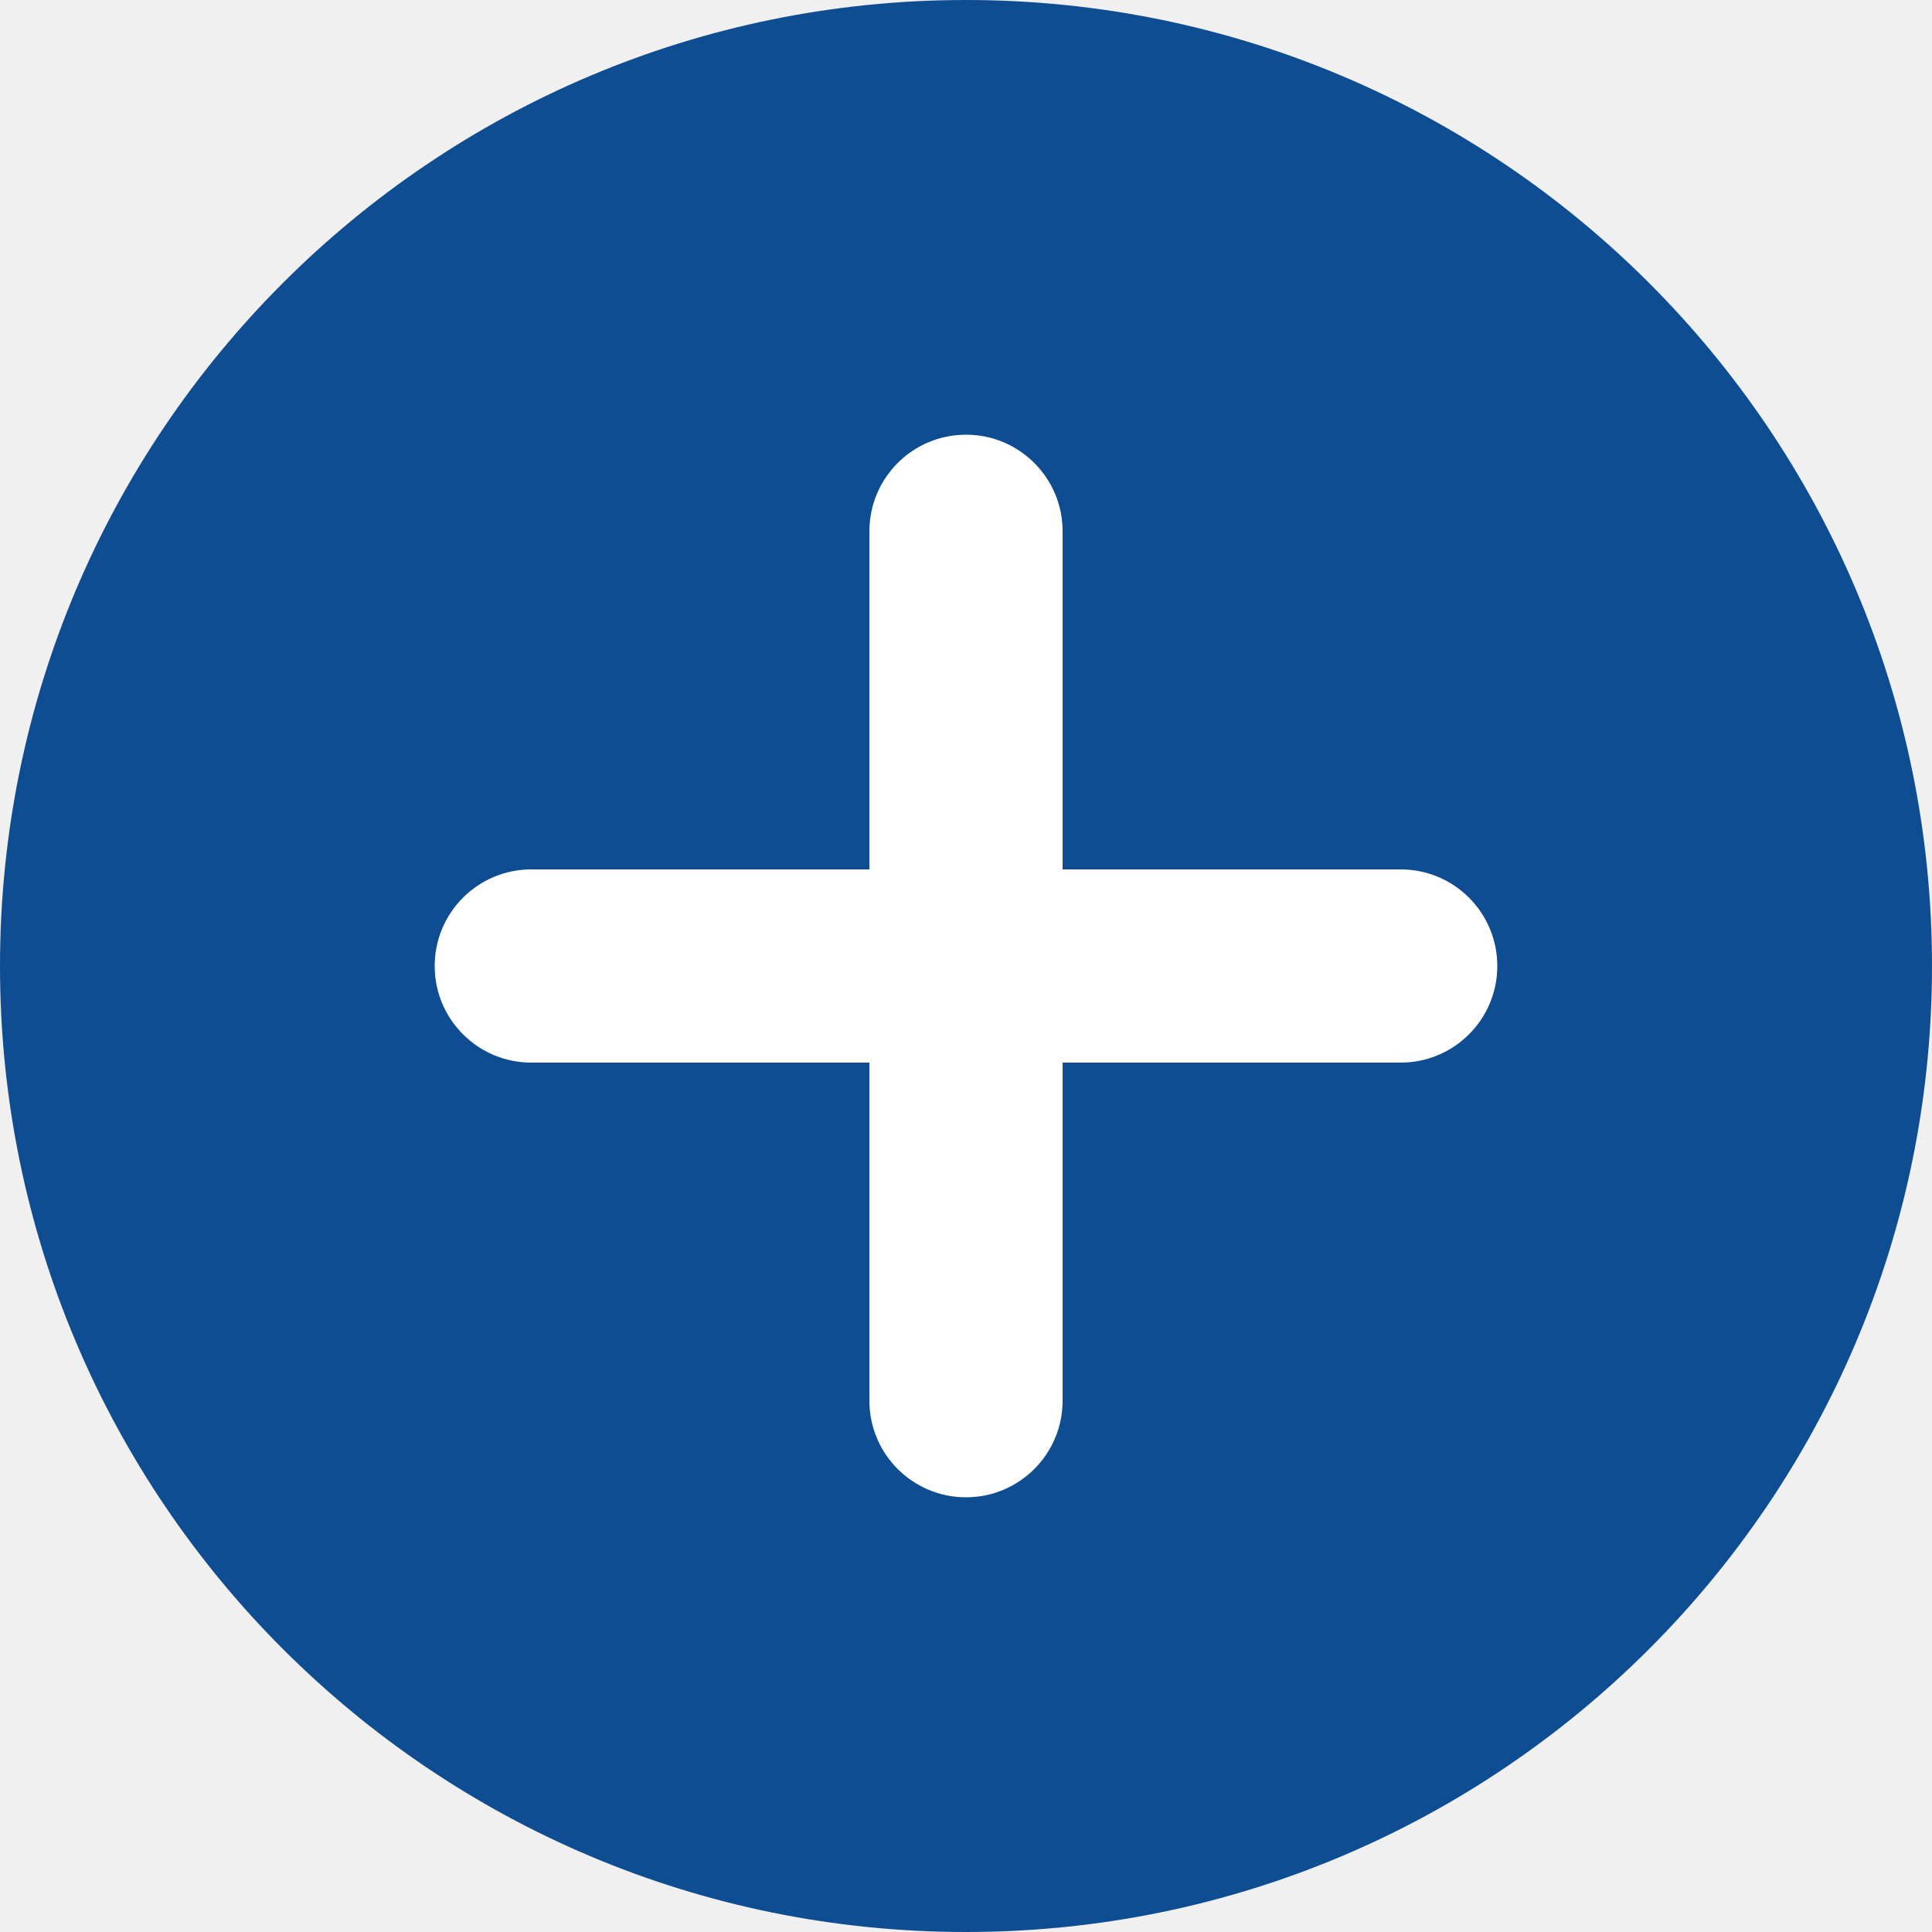
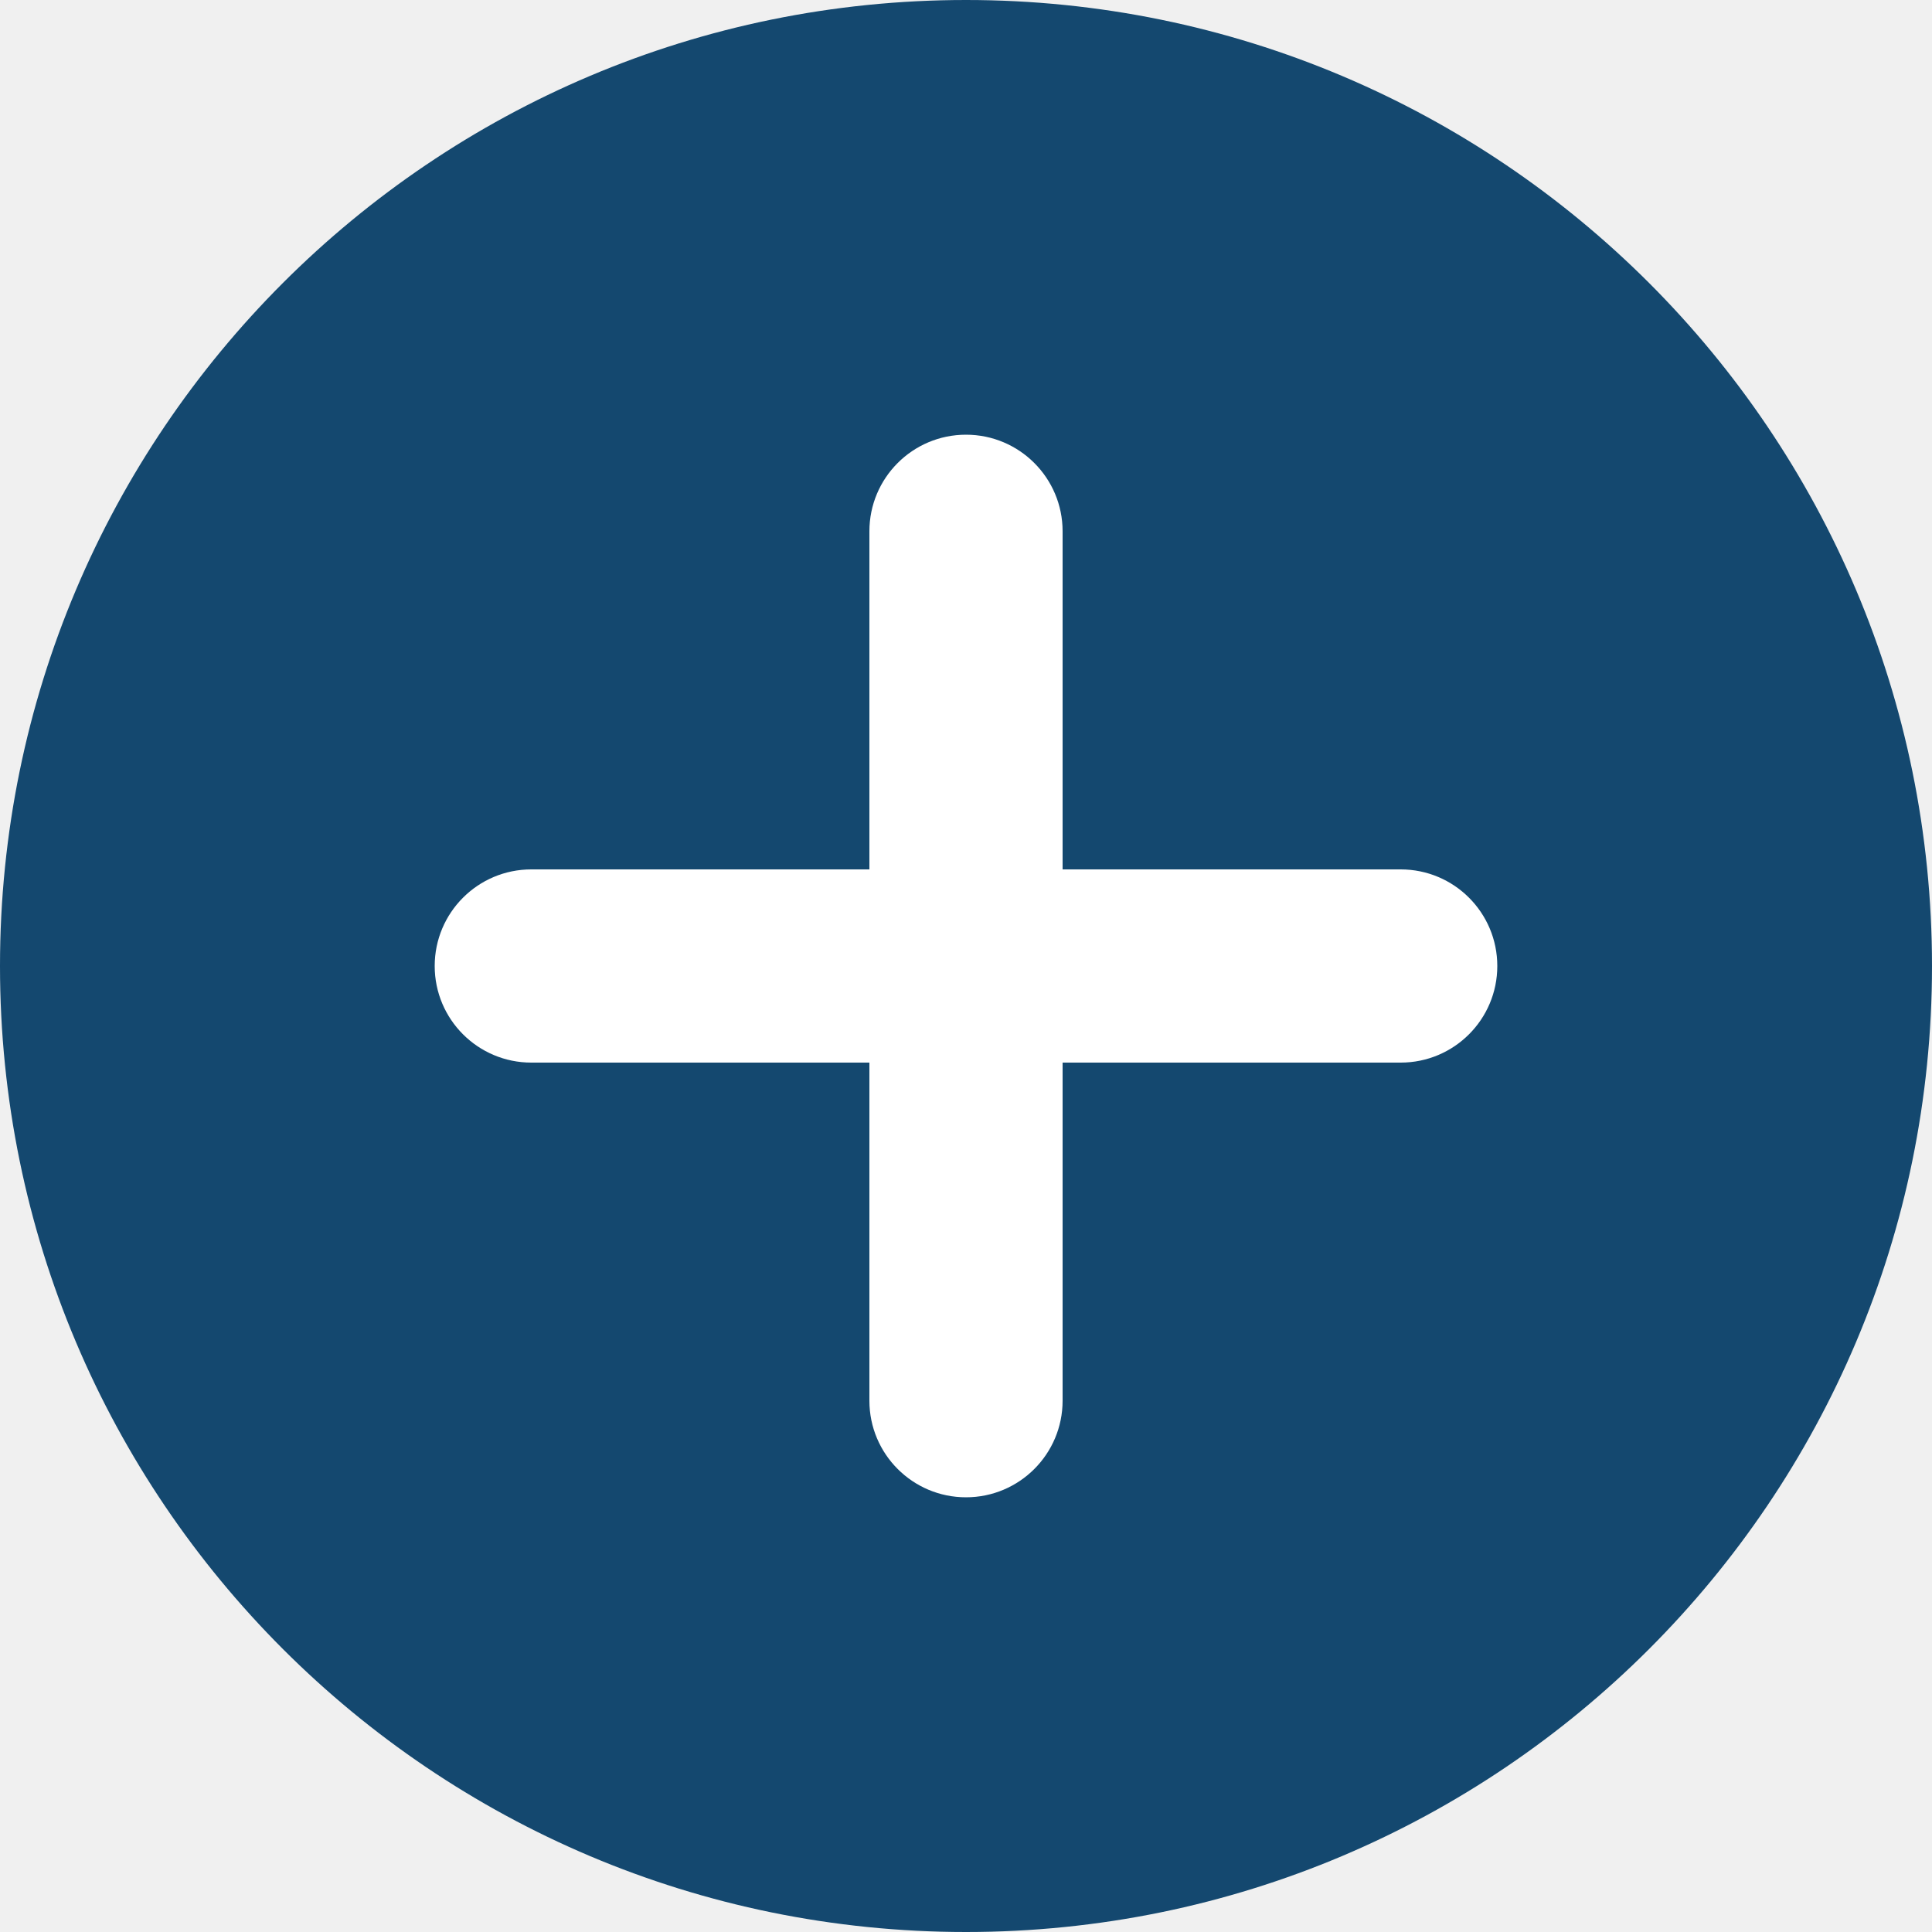
<svg xmlns="http://www.w3.org/2000/svg" viewBox="0 0 40 40" fill="none">
-   <circle cx="20" cy="20" r="20" fill="#0f4d92" />
+   <circle cx="20" cy="20" r="20" fill="#14486f" />
  <rect x="18" y="9" width="4" height="22" rx="2" fill="white" />
  <rect x="9" y="18" width="22" height="4" rx="2" fill="white" />
</svg>
